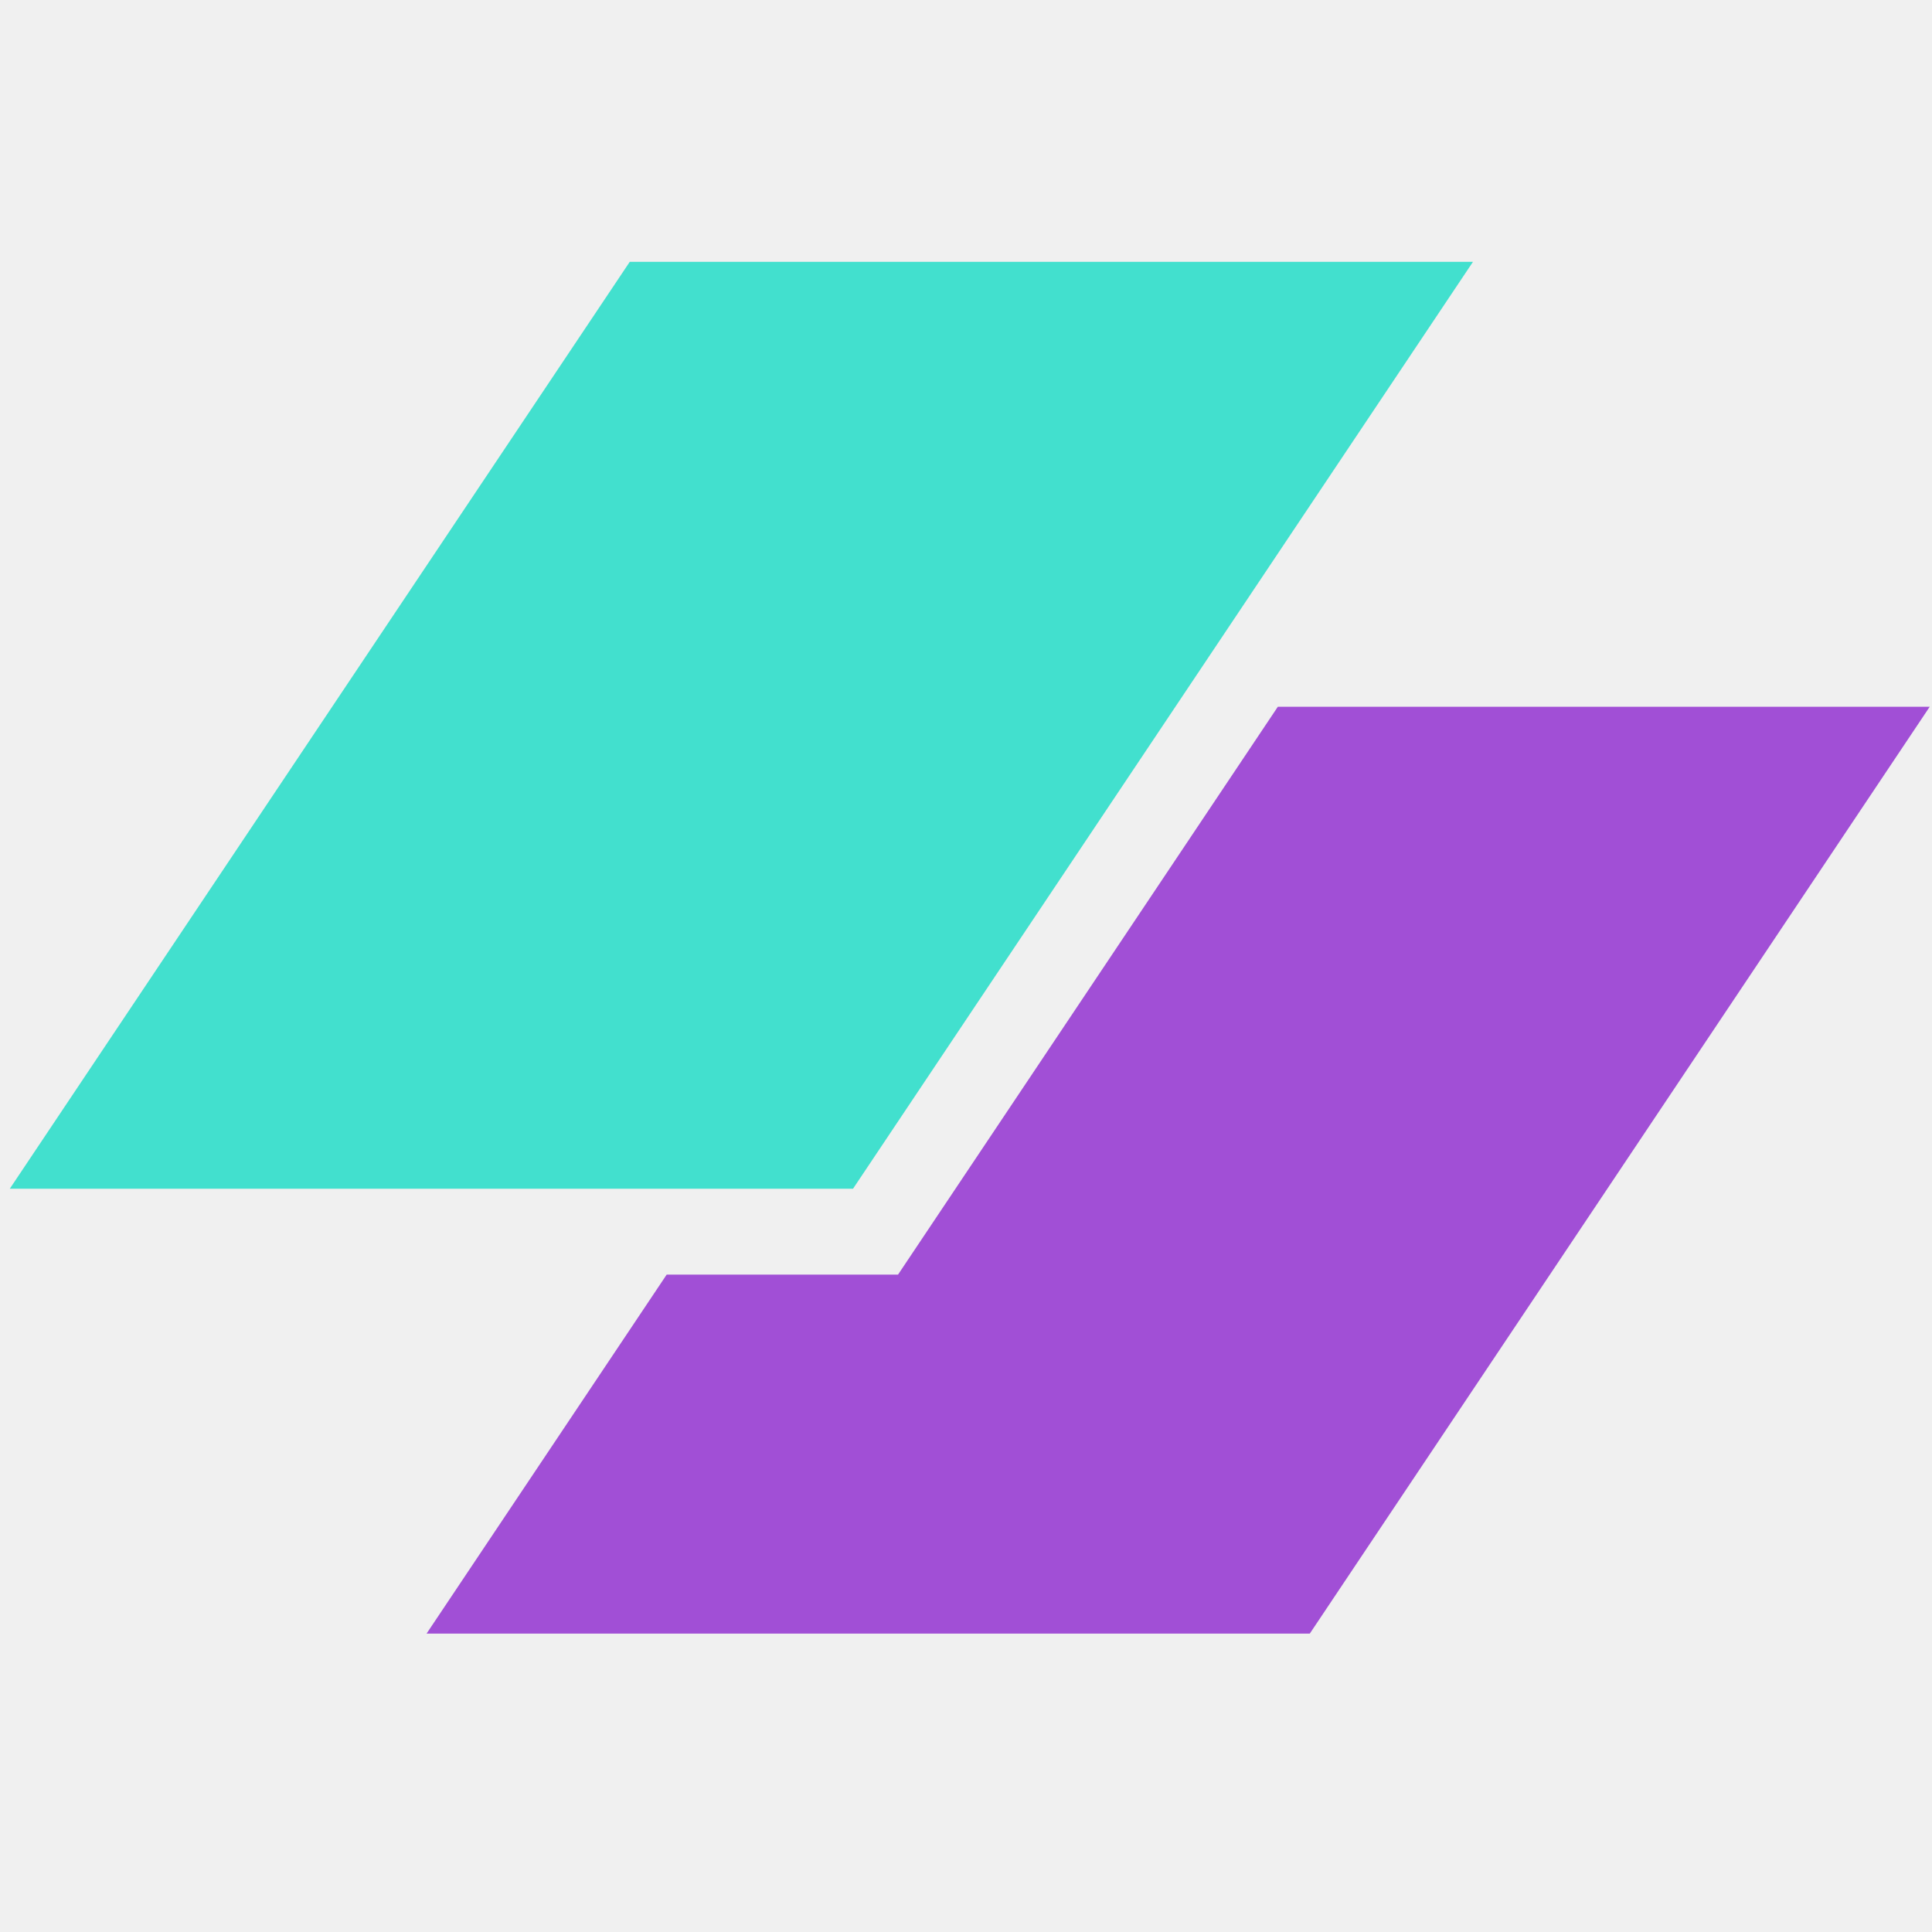
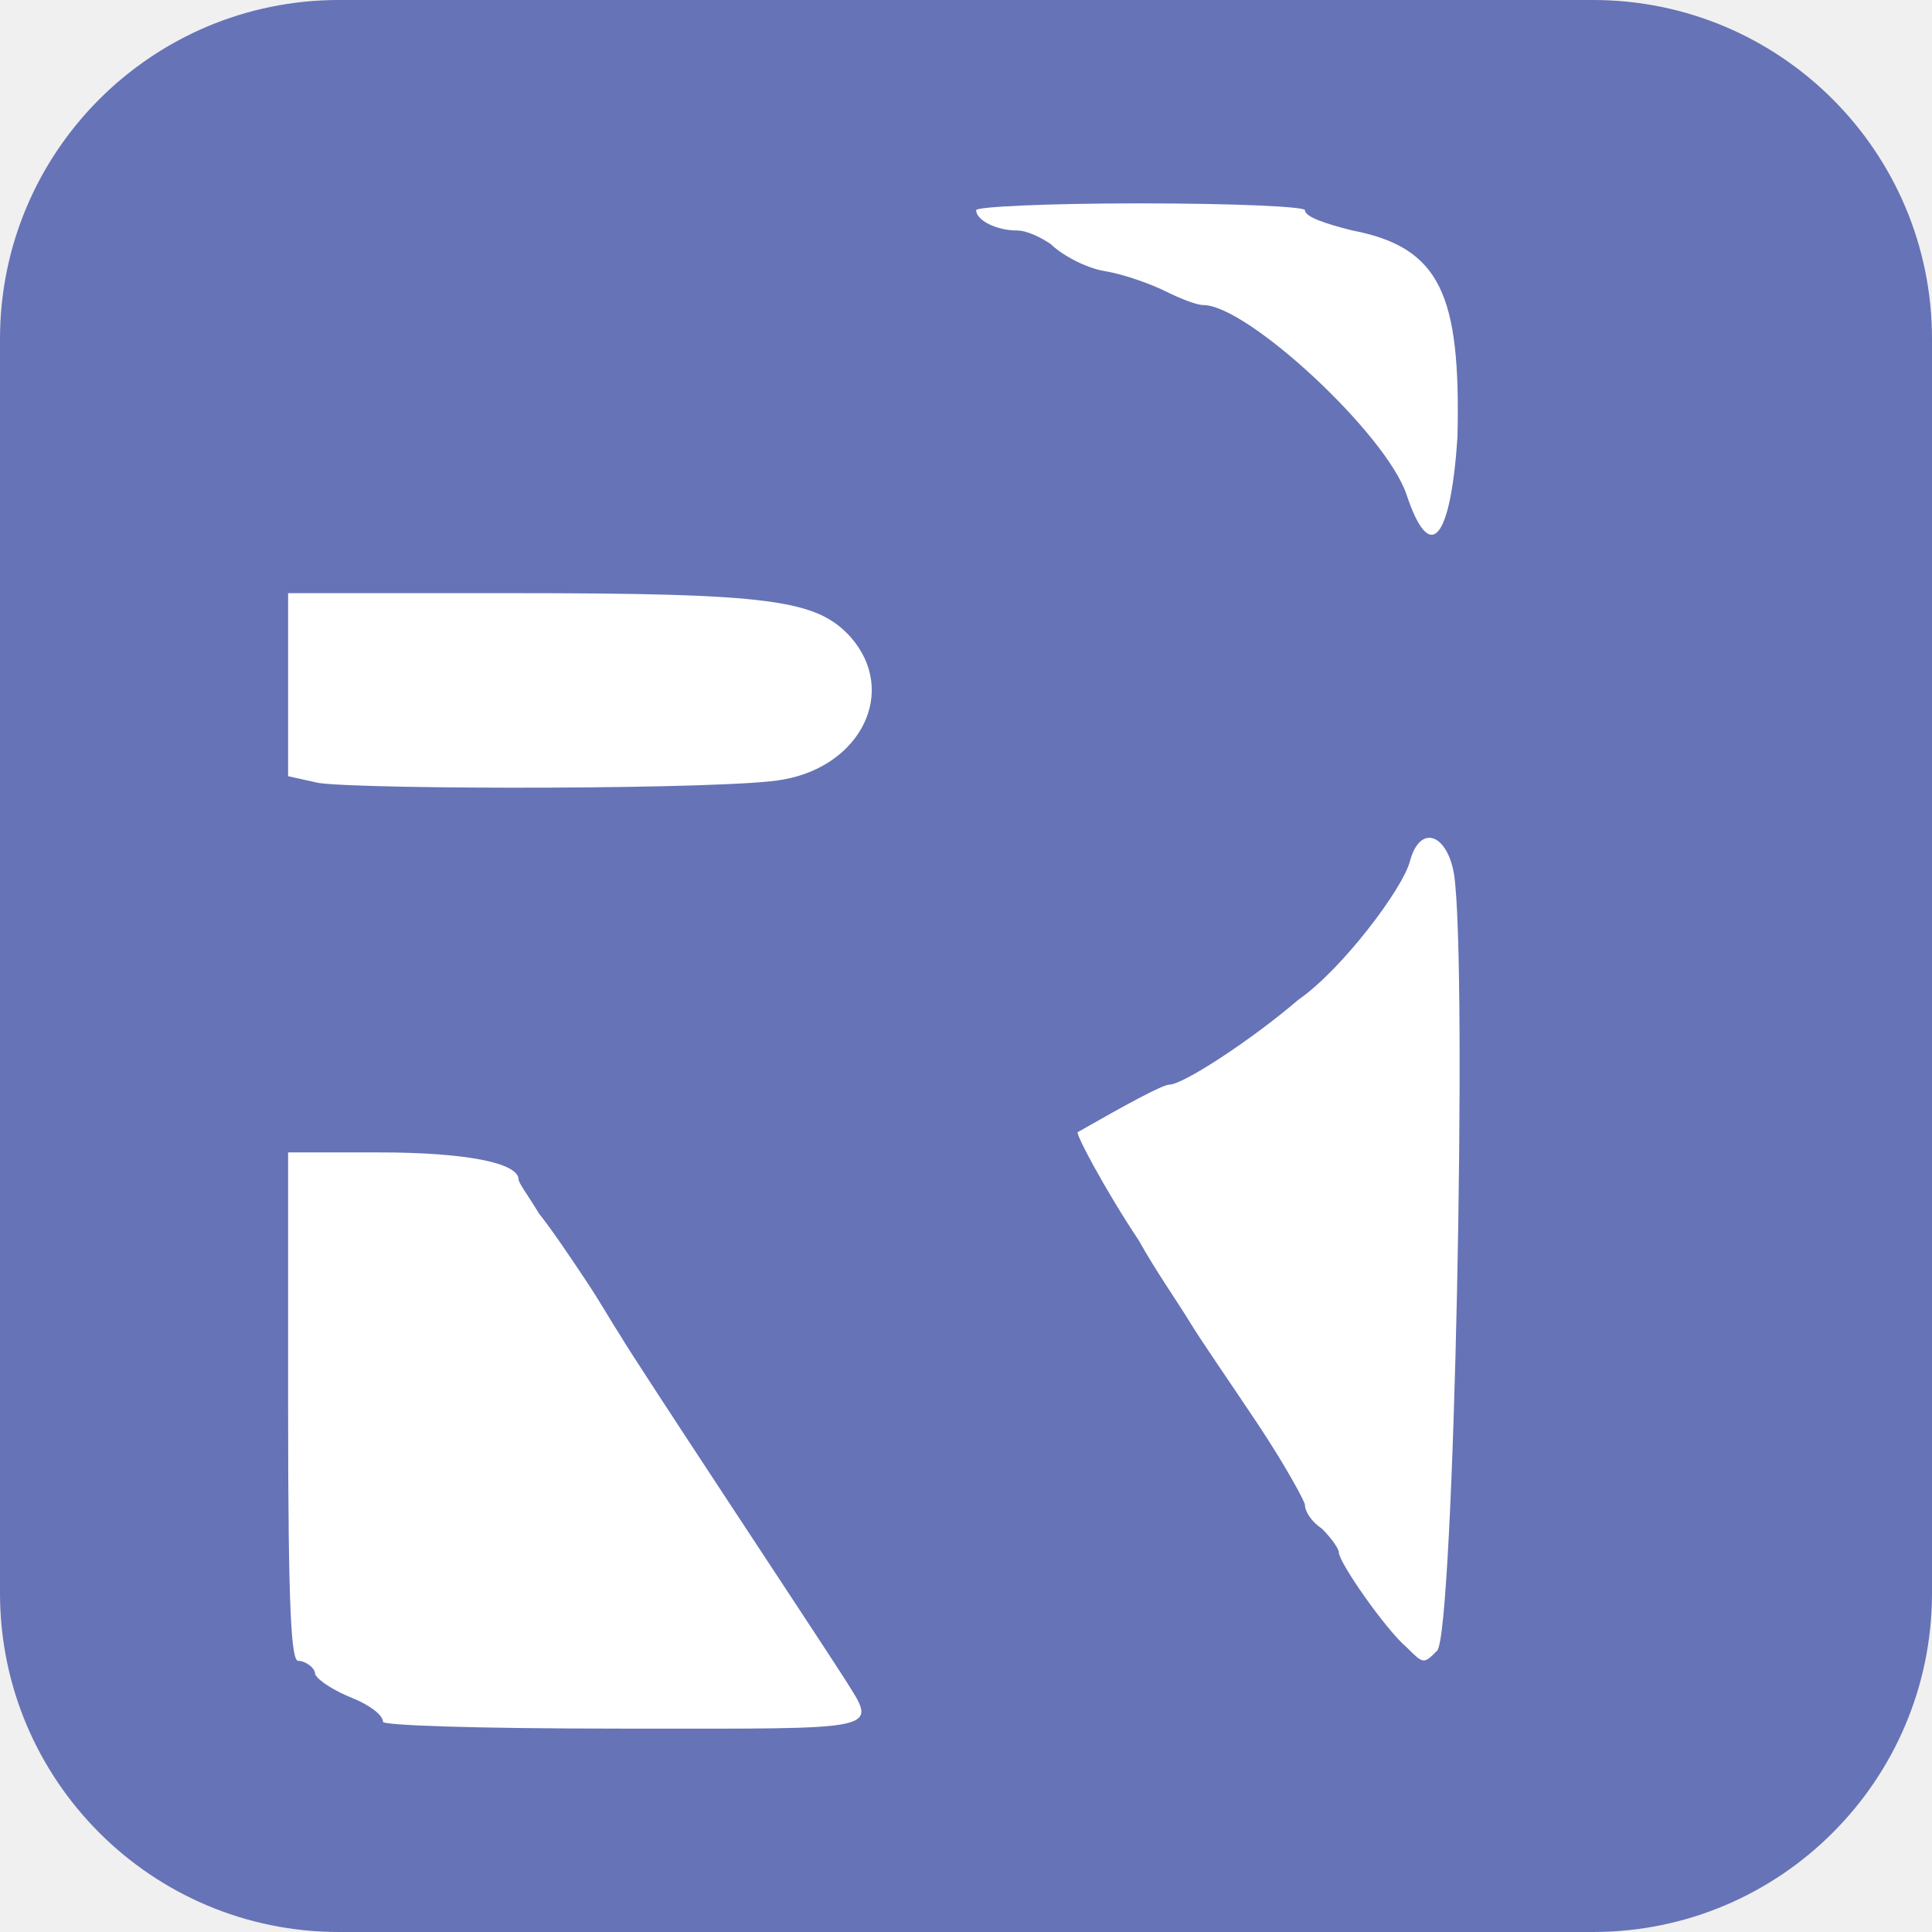
- <svg xmlns="http://www.w3.org/2000/svg" width="512" height="512" viewBox="0 0 512 512" fill="none">
-   <mask id="mask0_907_31" style="mask-type:alpha" maskUnits="userSpaceOnUse" x="0" y="0" width="512" height="512">
-     <rect width="512" height="512" rx="80" fill="#161618" />
-   </mask>
-   <g mask="url(#mask0_907_31)">
-     <path d="M166.892 69.385H390.357L226.065 315.018H2.6L166.892 69.385Z" fill="#42E0CE" />
-     <path d="M176.677 337.783L113.043 432.923H347.108L511.4 187.29H338.645L237.988 337.783H176.677Z" fill="#A14FD6" />
+ <svg xmlns="http://www.w3.org/2000/svg" viewBox="0 0 57 57">
+   <rect width="57" height="57" rx="10" fill="#6673b6" />
+   <g transform="translate(8.5 6.0)" fill="#fff">
+     <path fill-rule="evenodd" d="M 20.3 0.2 C 20.3 0.5, 20.9 0.8, 21.5 0.8 C 21.8 0.8, 22.2 1, 22.5 1.2 C 22.8 1.5, 23.5 1.9, 24.1 2 C 24.7 2.1, 25.5 2.4, 25.9 2.6 C 26.3 2.8, 26.8 3, 27 3 C 28.3 3, 32.4 6.8, 33 8.6 C 33.7 10.7, 34.3 9.9, 34.5 6.9 C 34.6 2.7, 34 1.3, 31.4 0.8 C 30.6 0.6, 30 0.4, 30 0.2 C 30 0.1, 28 0, 25.1 0 C 22.4 0, 20.3 0.1, 20.3 0.2 M 0 14.2 L 0 16.9 0.9 17.1 C 2.3 17.3, 13.1 17.3, 14.6 17 C 16.9 16.6, 18 14.4, 16.6 12.8 C 15.6 11.7, 14.3 11.5, 6.6 11.5 L 0 11.5 0 14.2 M 33.1 19.4 C 32.9 20.2, 31.1 22.6, 29.8 23.5 C 28.4 24.7, 26.4 26, 26 26 C 25.8 26, 24.7 26.6, 23.3 27.4 C 23.2 27.4, 24.1 29.1, 25.1 30.6 C 25.6 31.5, 26.3 32.5, 26.6 33 C 26.9 33.5, 27.8 34.8, 28.6 36 C 29.4 37.2, 30 38.3, 30 38.4 C 30 38.6, 30.2 38.9, 30.5 39.1 C 30.8 39.4, 31 39.7, 31 39.8 C 31 40.1, 32.4 42.1, 33 42.6 C 33.5 43.1, 33.5 43.1, 33.9 42.7 C 34.4 42.2, 34.8 22.5, 34.4 19.8 C 34.2 18.6, 33.4 18.3, 33.1 19.4 M 0 35.5 C 0 41.7, 0.1 43, 0.3 43 C 0.5 43, 0.8 43.2, 0.8 43.4 C 0.9 43.6, 1.4 43.9, 1.9 44.1 C 2.4 44.3, 2.8 44.6, 2.8 44.8 C 2.8 44.9, 5.4 45, 9.9 45 C 17.7 45, 17.4 45.1, 16.4 43.5 C 15.7 42.4, 10.2 34.1, 9.8 33.4 C 9.6 33.1, 9.2 32.4, 8.8 31.8 C 8.4 31.2, 7.8 30.3, 7.4 29.8 C 7.1 29.3, 6.8 28.9, 6.8 28.8 C 6.8 28.3, 5.2 28, 2.7 28 L 0 28 0 35.5" />
  </g>
</svg>
